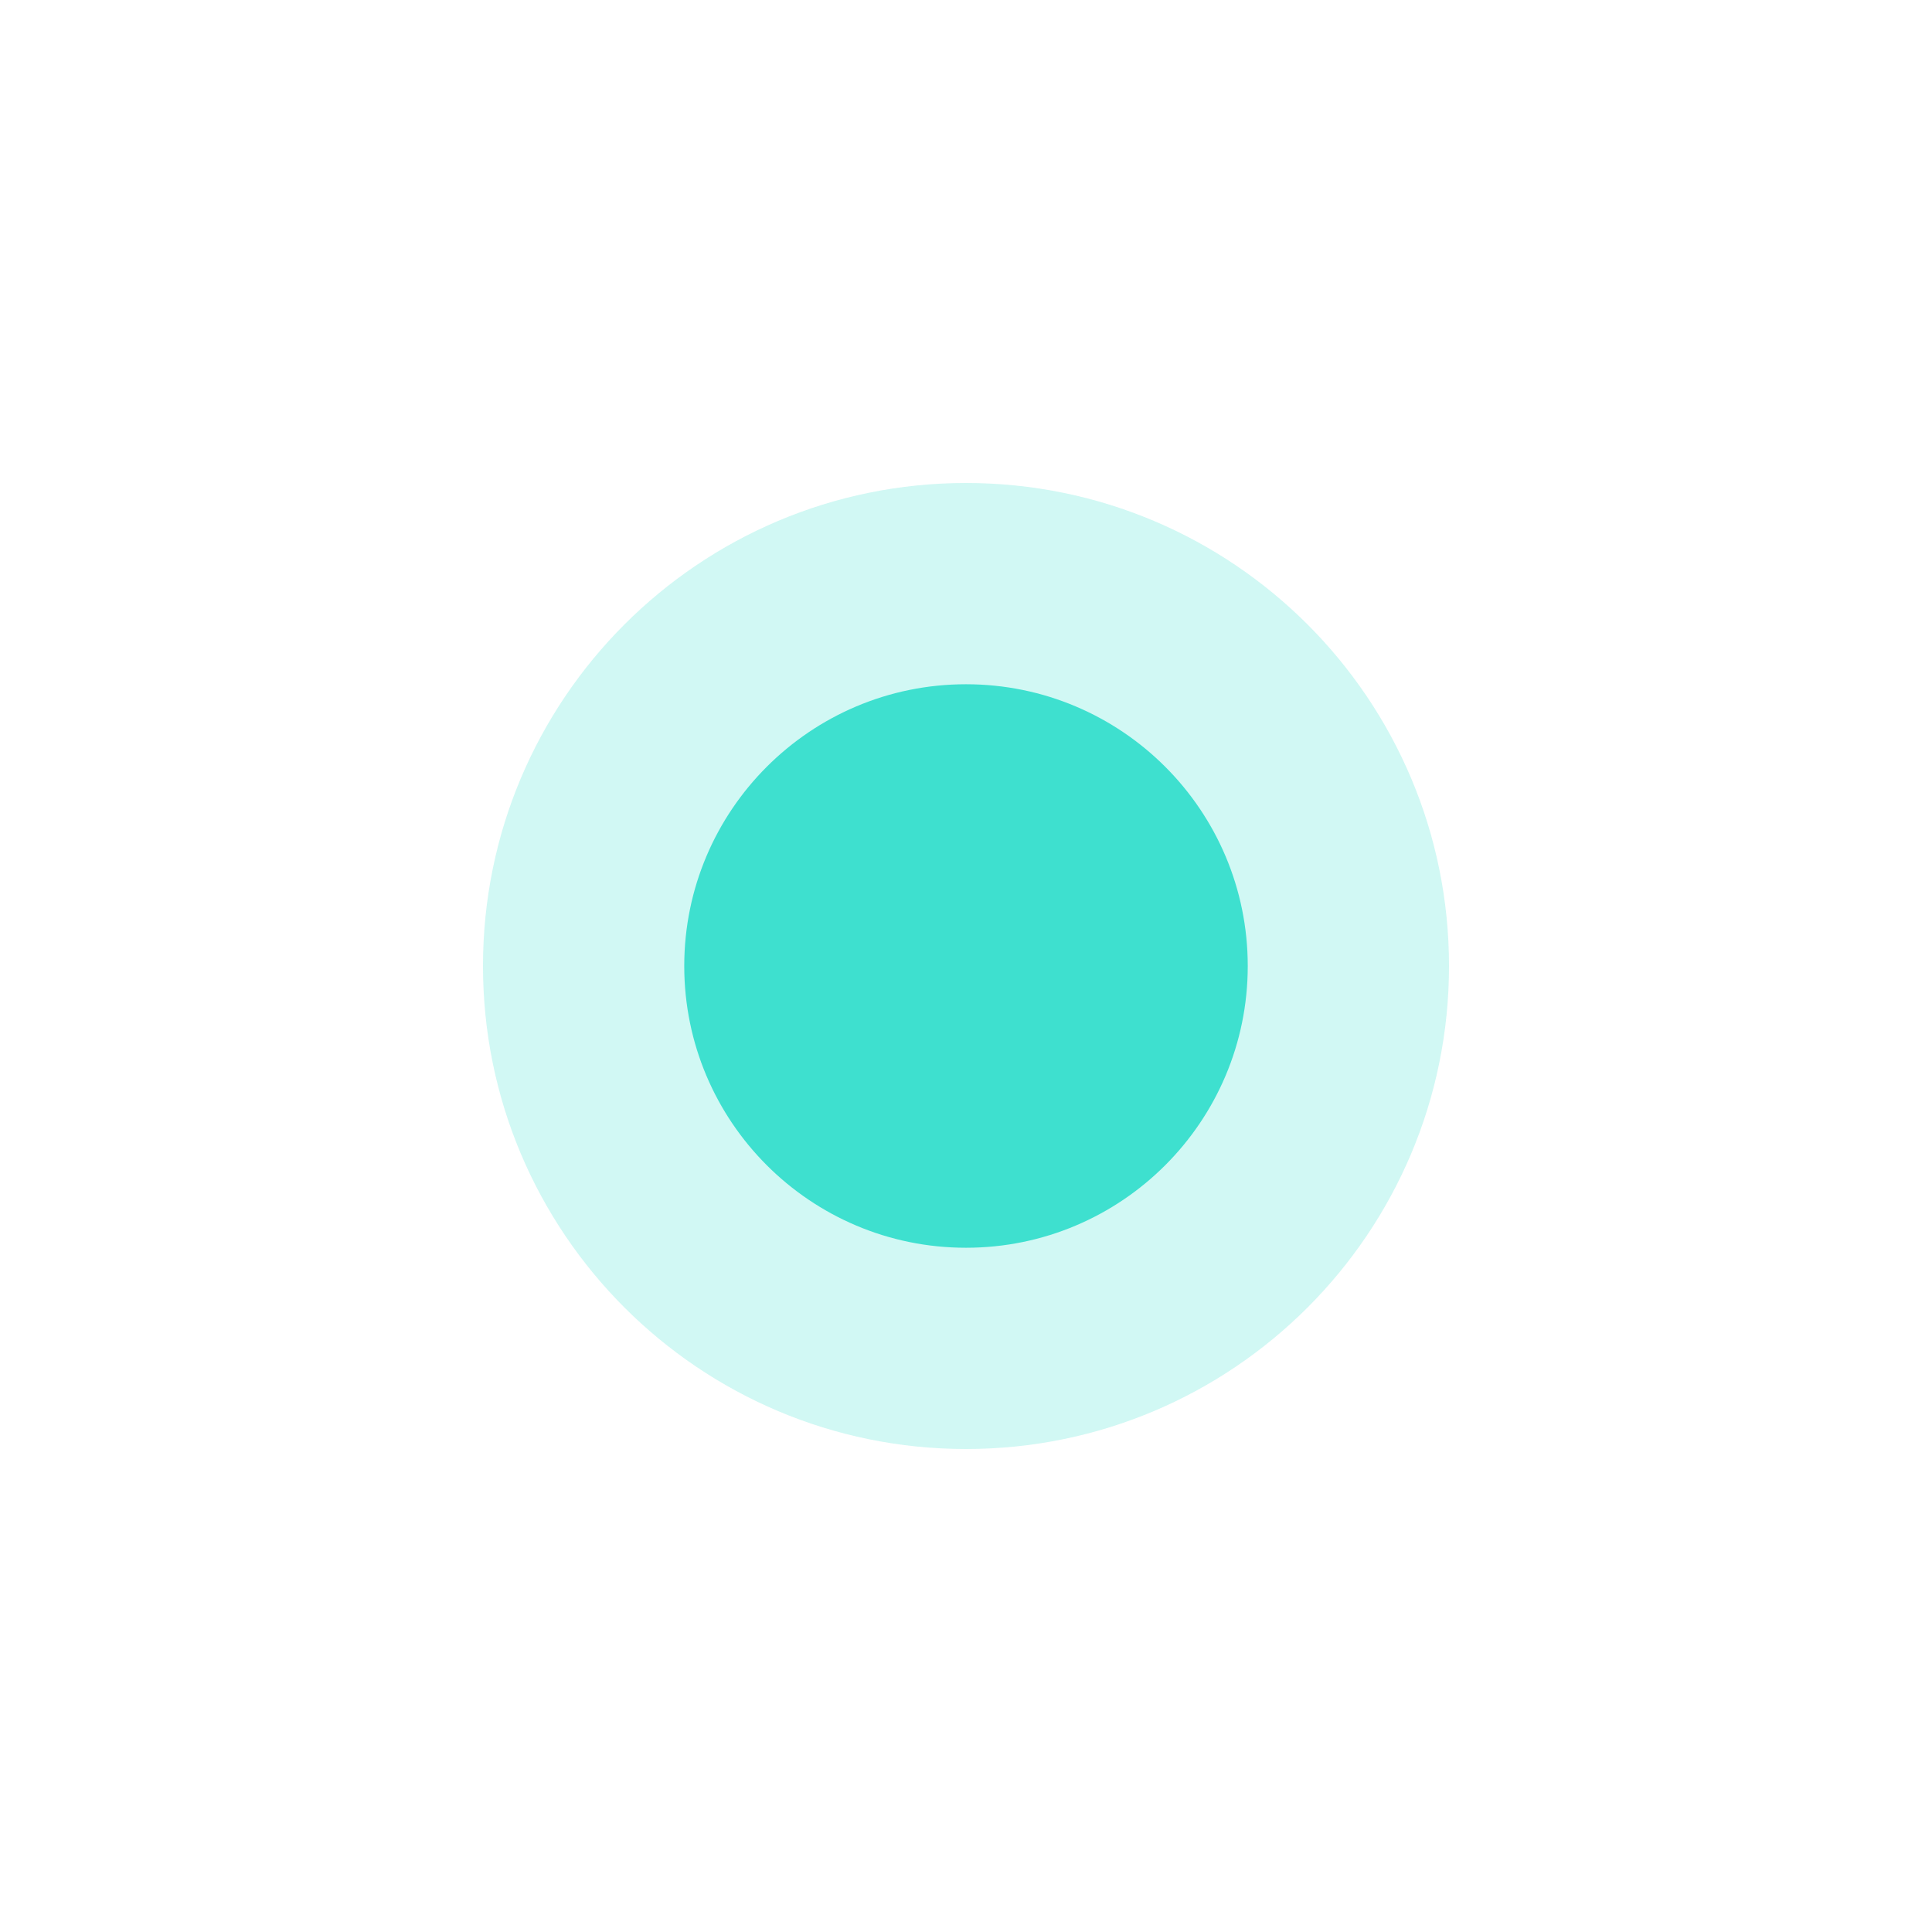
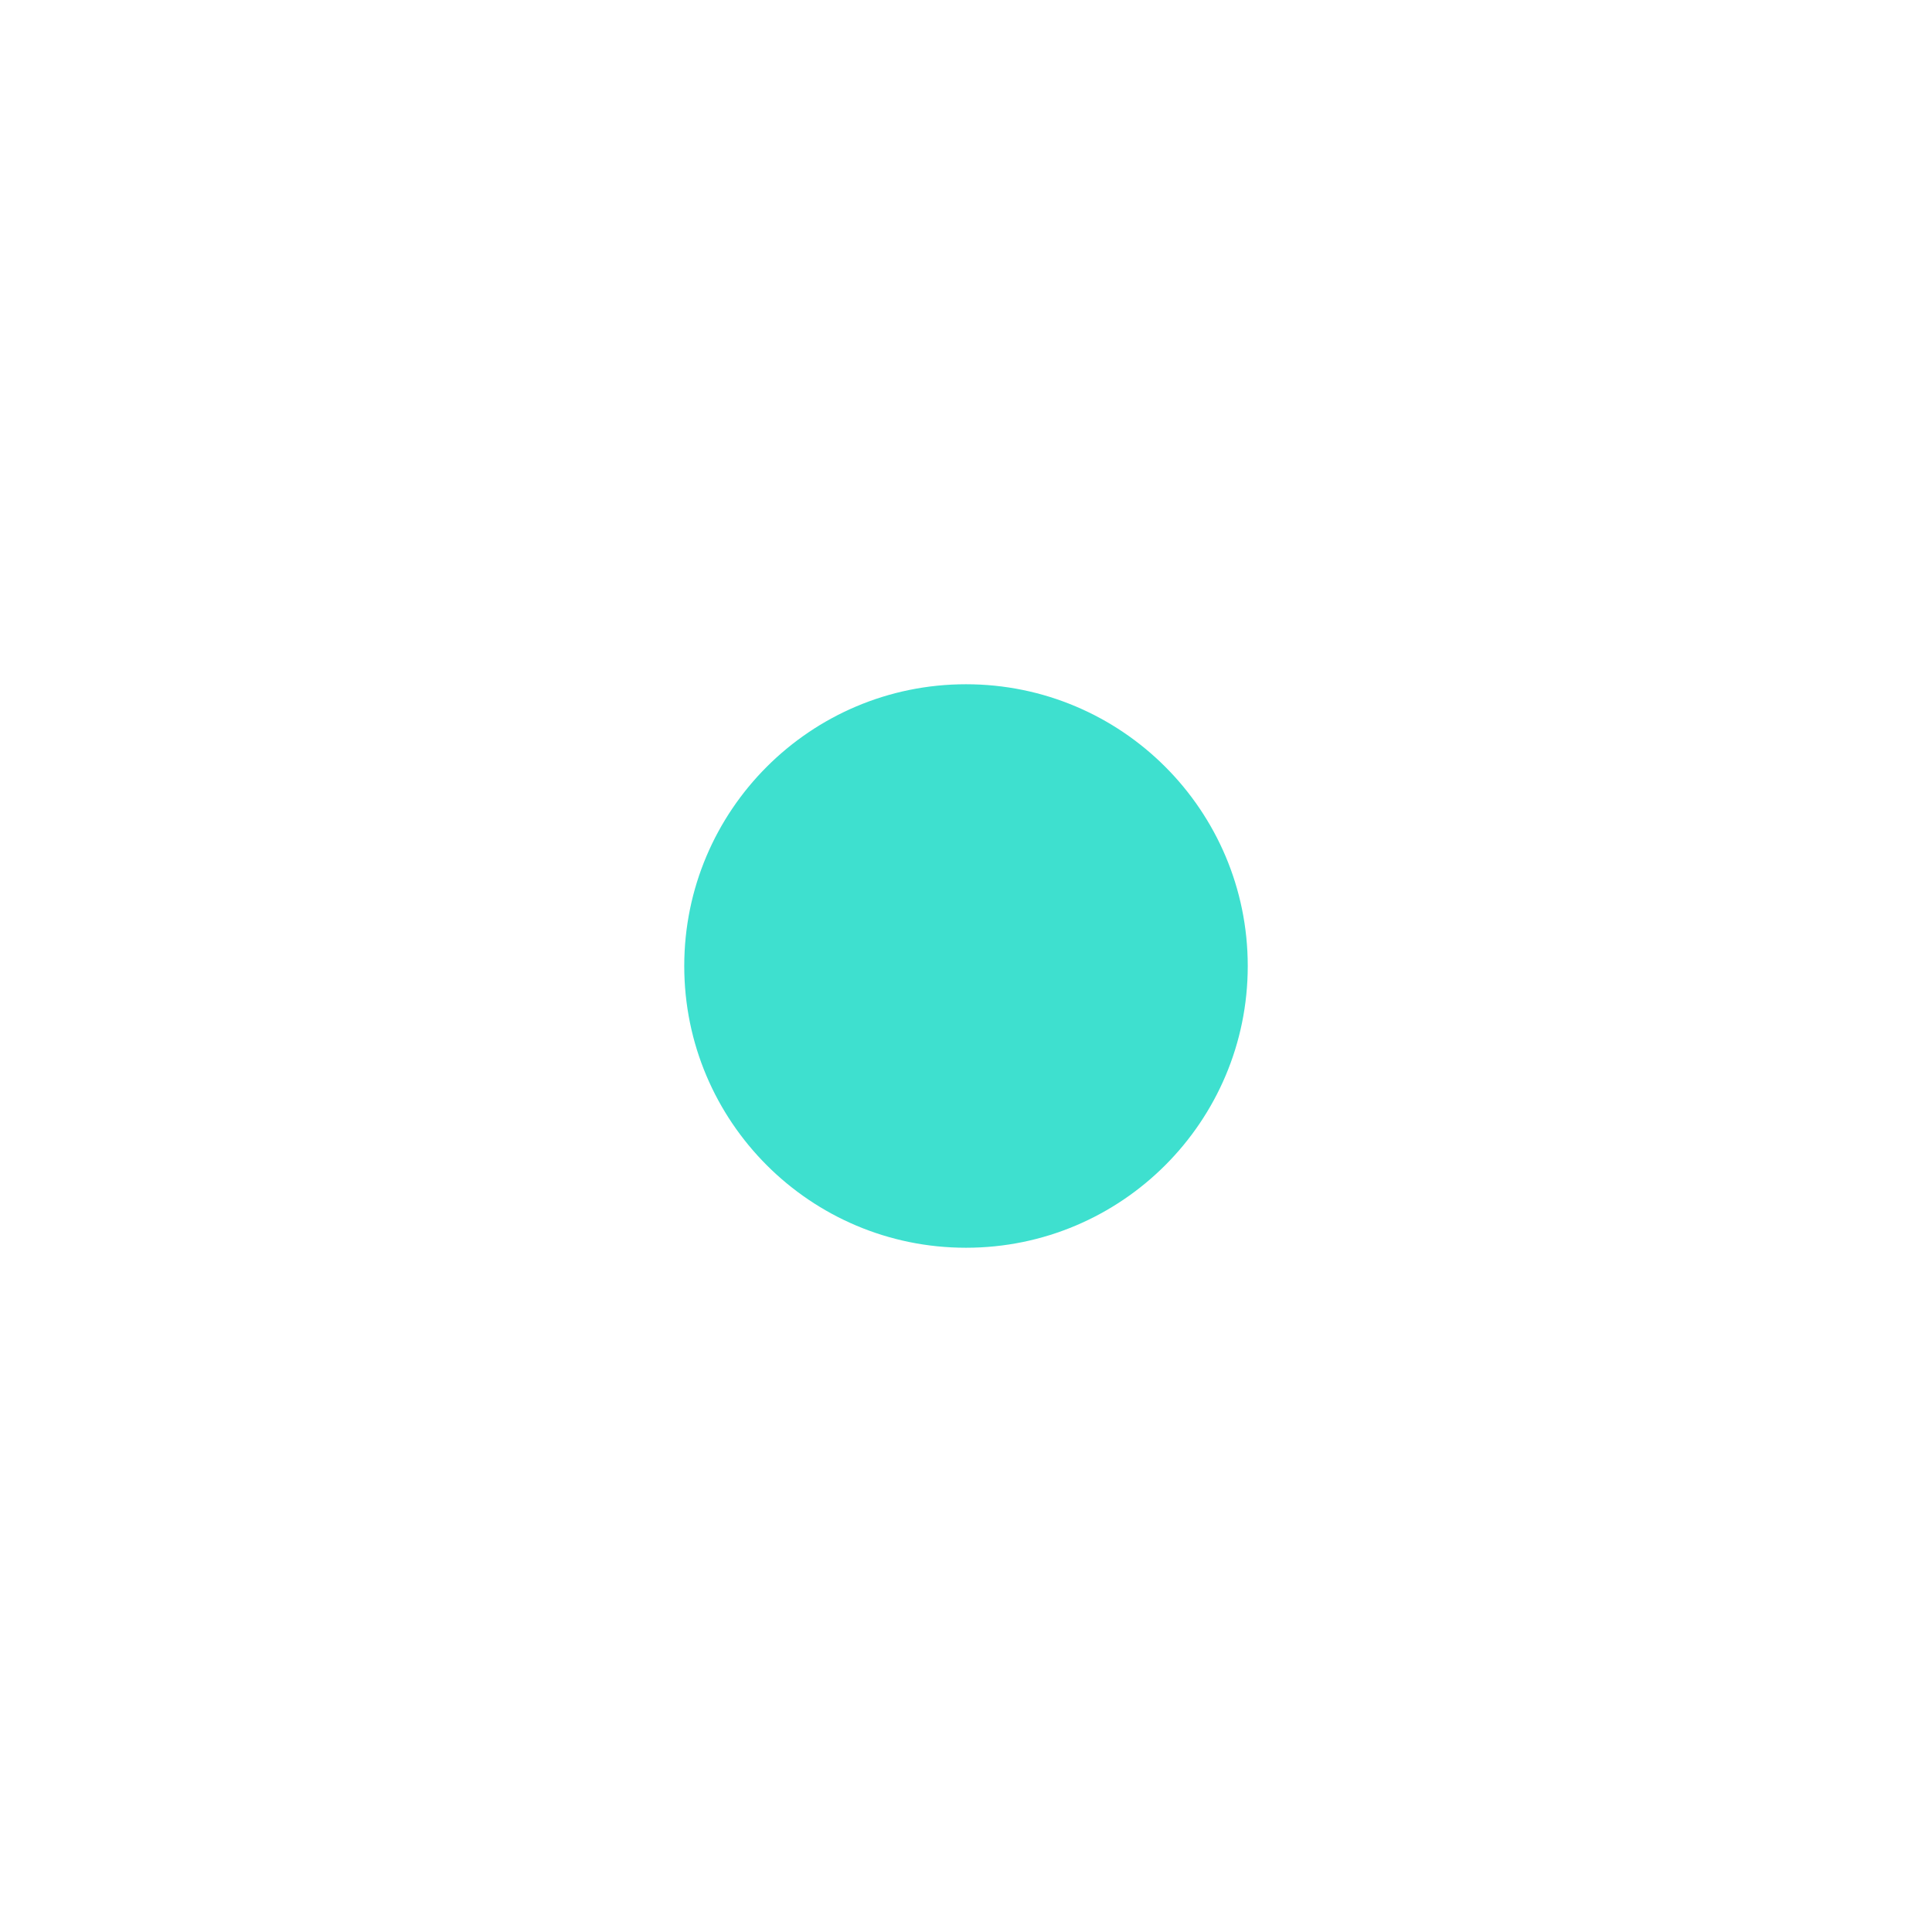
<svg xmlns="http://www.w3.org/2000/svg" width="24" height="24" viewBox="-4 -4 24 24" style="-webkit-print-color-adjust:exact" fill="none" version="1.1">
  <g id="shape-599dedc4-9695-8061-8008-af1049790fde">
    <g class="frame-container-wrapper" opacity="1">
      <g class="frame-container-blur">
        <g class="frame-container-shadows">
          <g fill="none">
            <g class="fills" id="fills-599dedc4-9695-8061-8008-af1049790fde">
              <rect rx="0" ry="0" x="0" y="0" width="16" height="16" transform="matrix(1, 0, 0, 1, 0, 0)" class="frame-background">
              </rect>
            </g>
            <g class="frame-children">
-               <g id="shape-599dedc4-9695-8061-8008-af1049790fdf" style="opacity:0.24">
-                 <g class="fills" id="fills-599dedc4-9695-8061-8008-af1049790fdf">
-                   <ellipse cx="8" cy="8" rx="6" ry="6" transform="matrix(1, 0, 0, 1, 0, 0)" style="fill:#3ee0cf;fill-opacity:1">
-                   </ellipse>
-                 </g>
-               </g>
              <g id="shape-599dedc4-9695-8061-8008-af1049790fe0">
                <g class="fills" id="fills-599dedc4-9695-8061-8008-af1049790fe0">
                  <ellipse cx="8" cy="8" rx="3.5" ry="3.5" transform="matrix(1, 0, 0, 1, 0, 0)" style="fill:#3ee0cf;fill-opacity:1">
                  </ellipse>
                </g>
              </g>
            </g>
          </g>
        </g>
      </g>
    </g>
  </g>
</svg>
